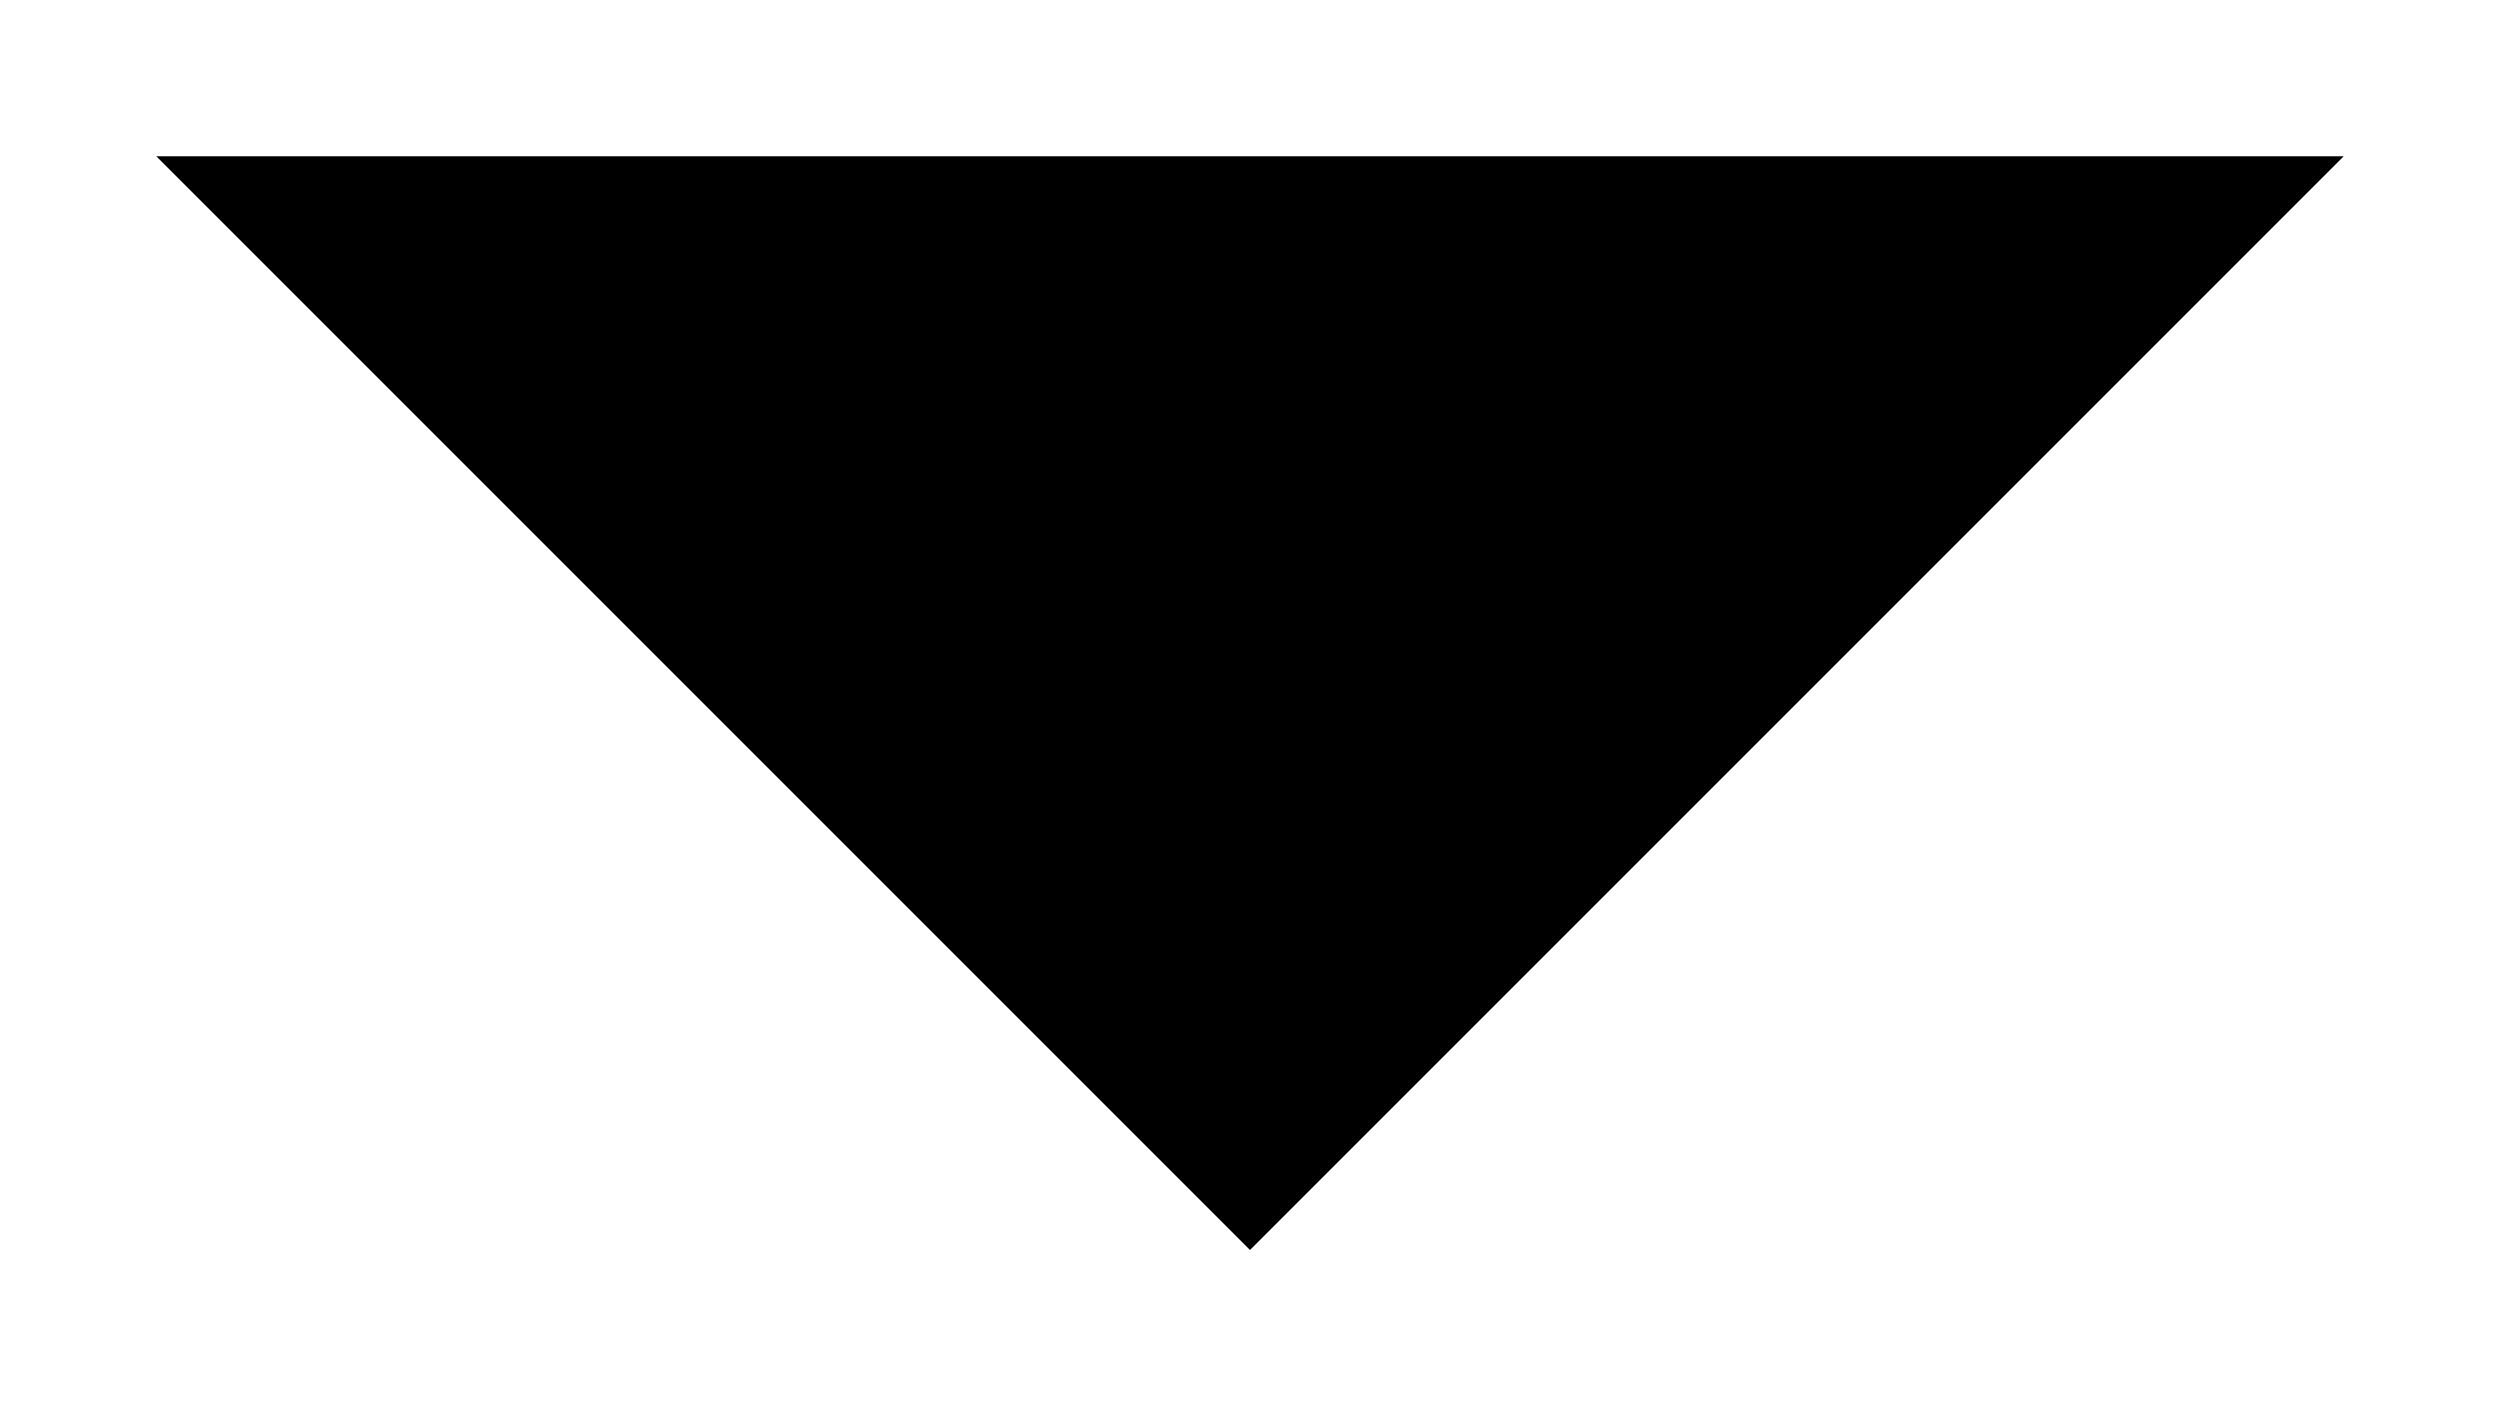
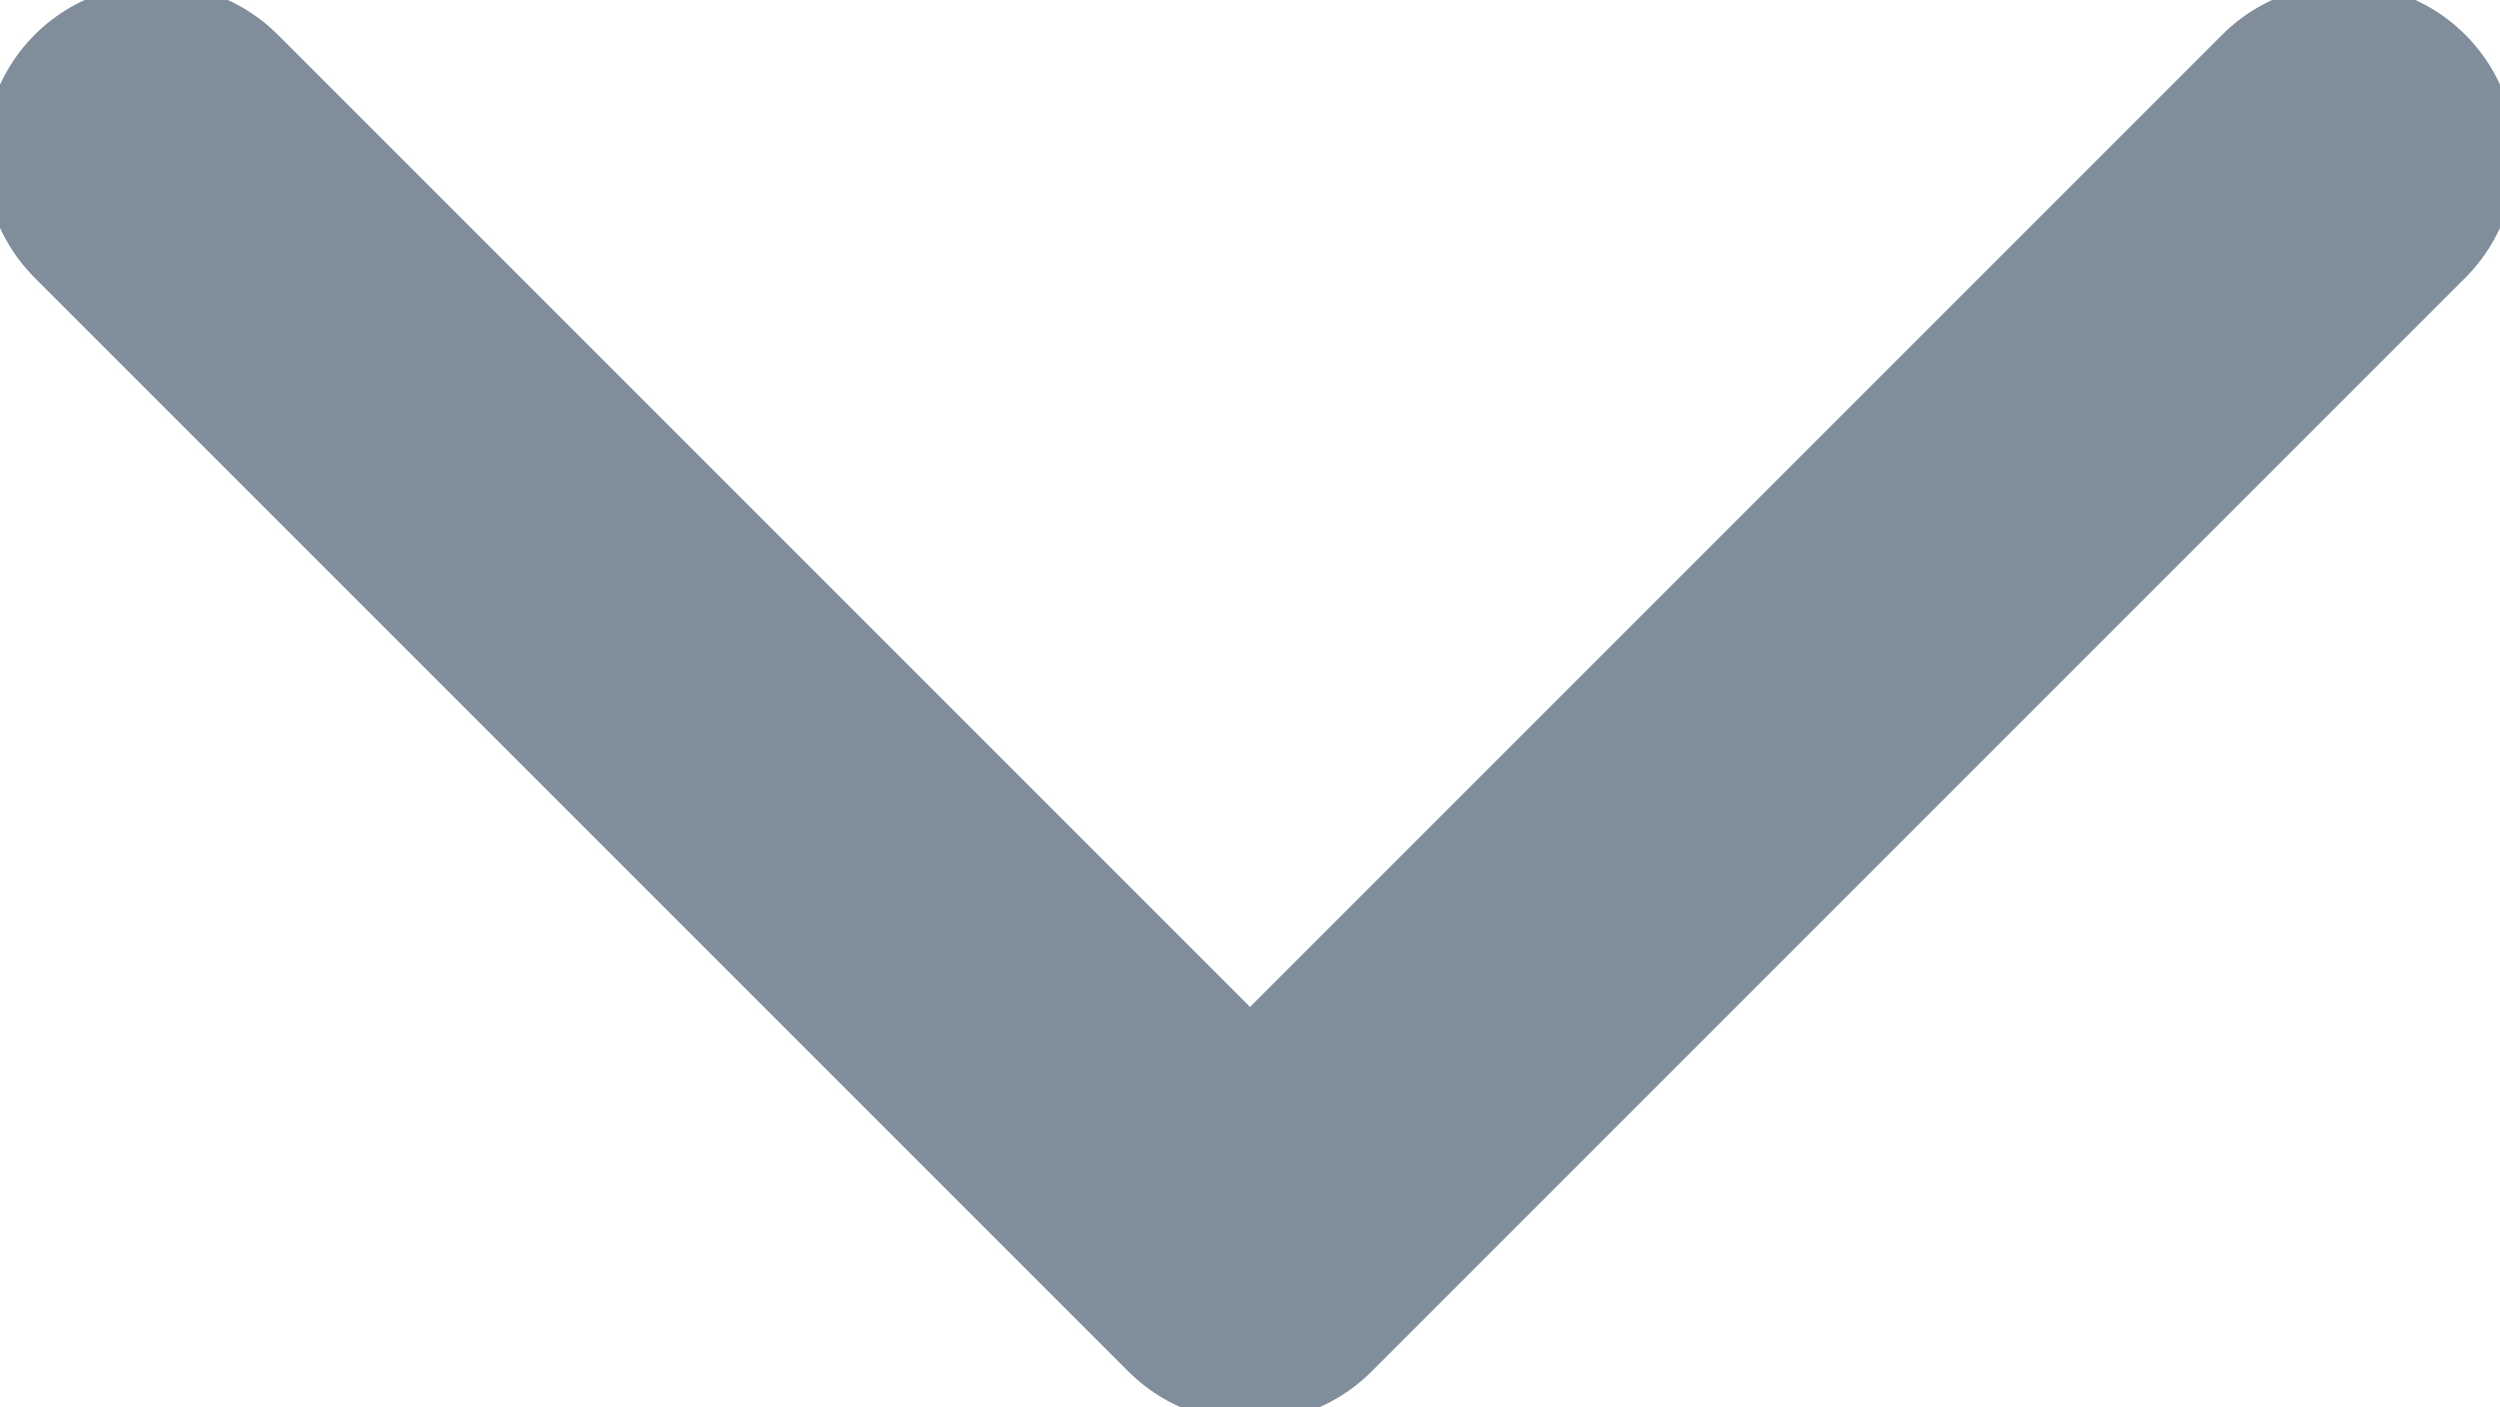
- <svg xmlns="http://www.w3.org/2000/svg" width="16" height="9" viewBox="0 0 16 9">
-   <g>
-     <path stroke-width="2" stroke-linecap="round" stroke-linejoin="round" stroke-miterlimit="10" class="cls-1" d="M15,1,8,8,1,1" />
-   </g>
+ <svg xmlns="http://www.w3.org/2000/svg" id="Слой_1" width="16" height="9" viewBox="0 0 16 9">
+   <style>.st0{fill:none;stroke:#808d9b;stroke-width:2;stroke-linecap:round;stroke-linejoin:round;stroke-miterlimit:10}</style>
+   <path style="fill:none;stroke-width:2.2;stroke-linecap:round;stroke-linejoin:round;stroke-miterlimit:10" class="st0" d="M15 1L8 8 1 1" />
</svg>
